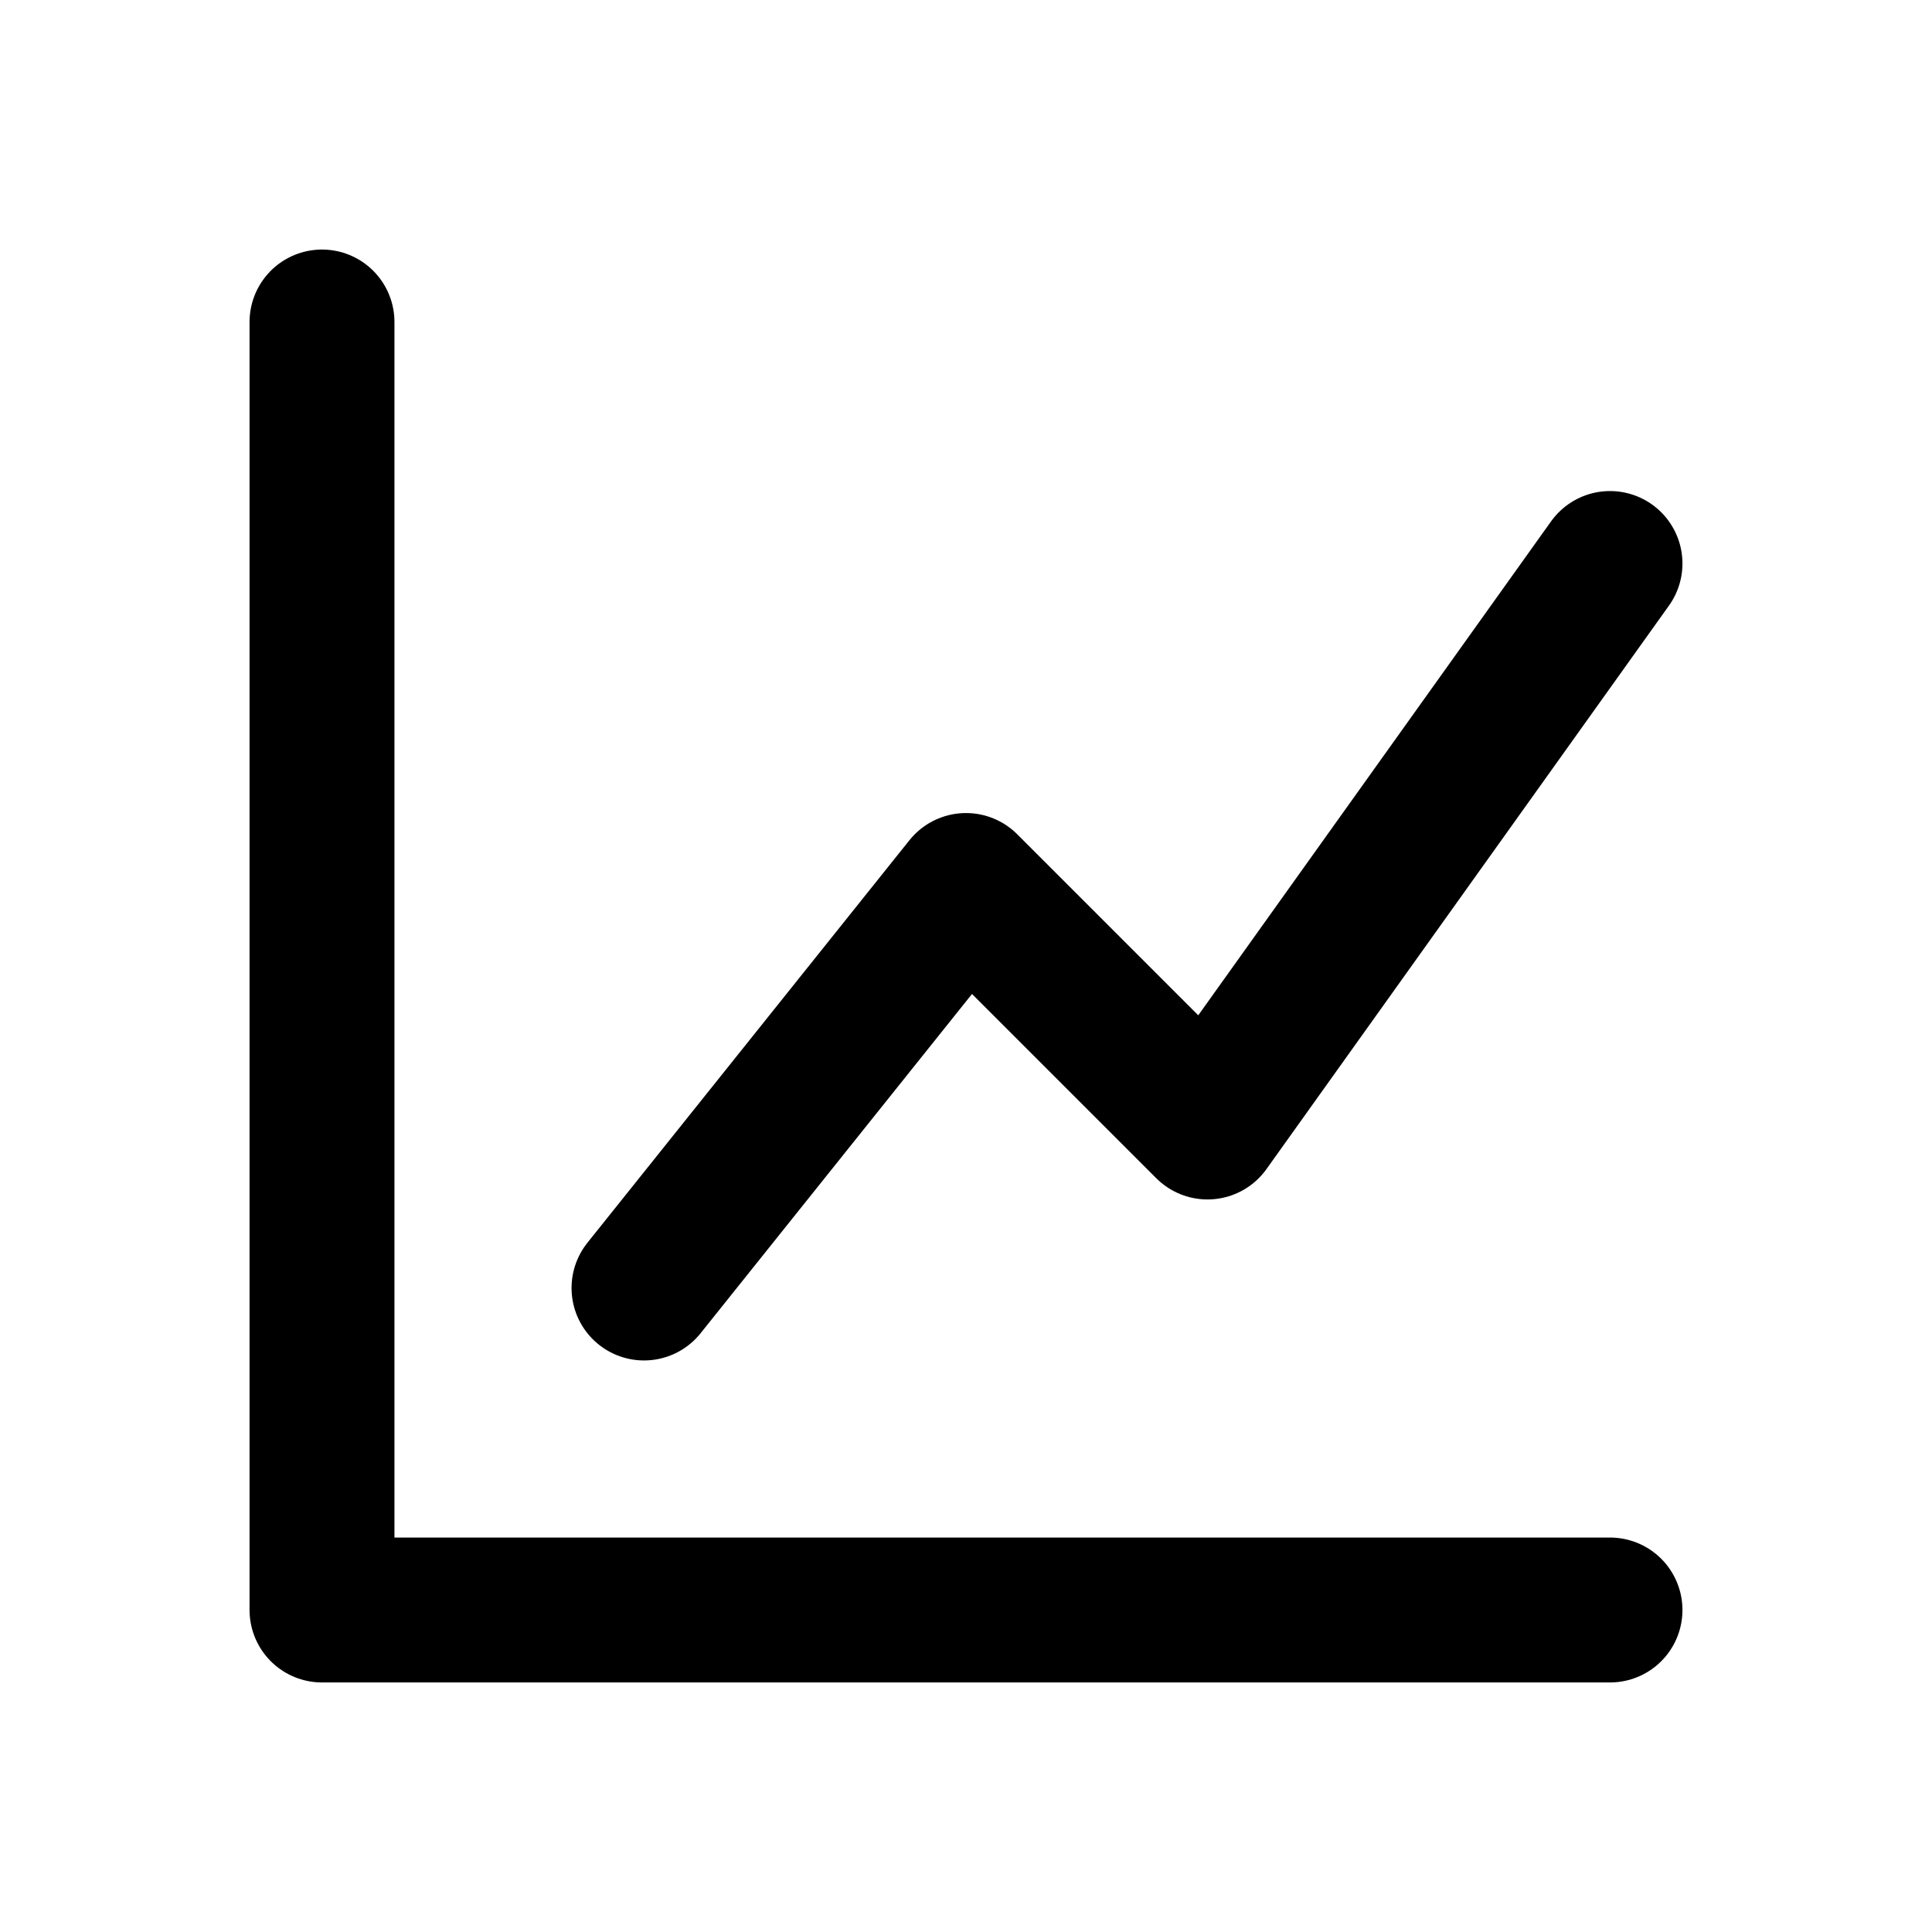
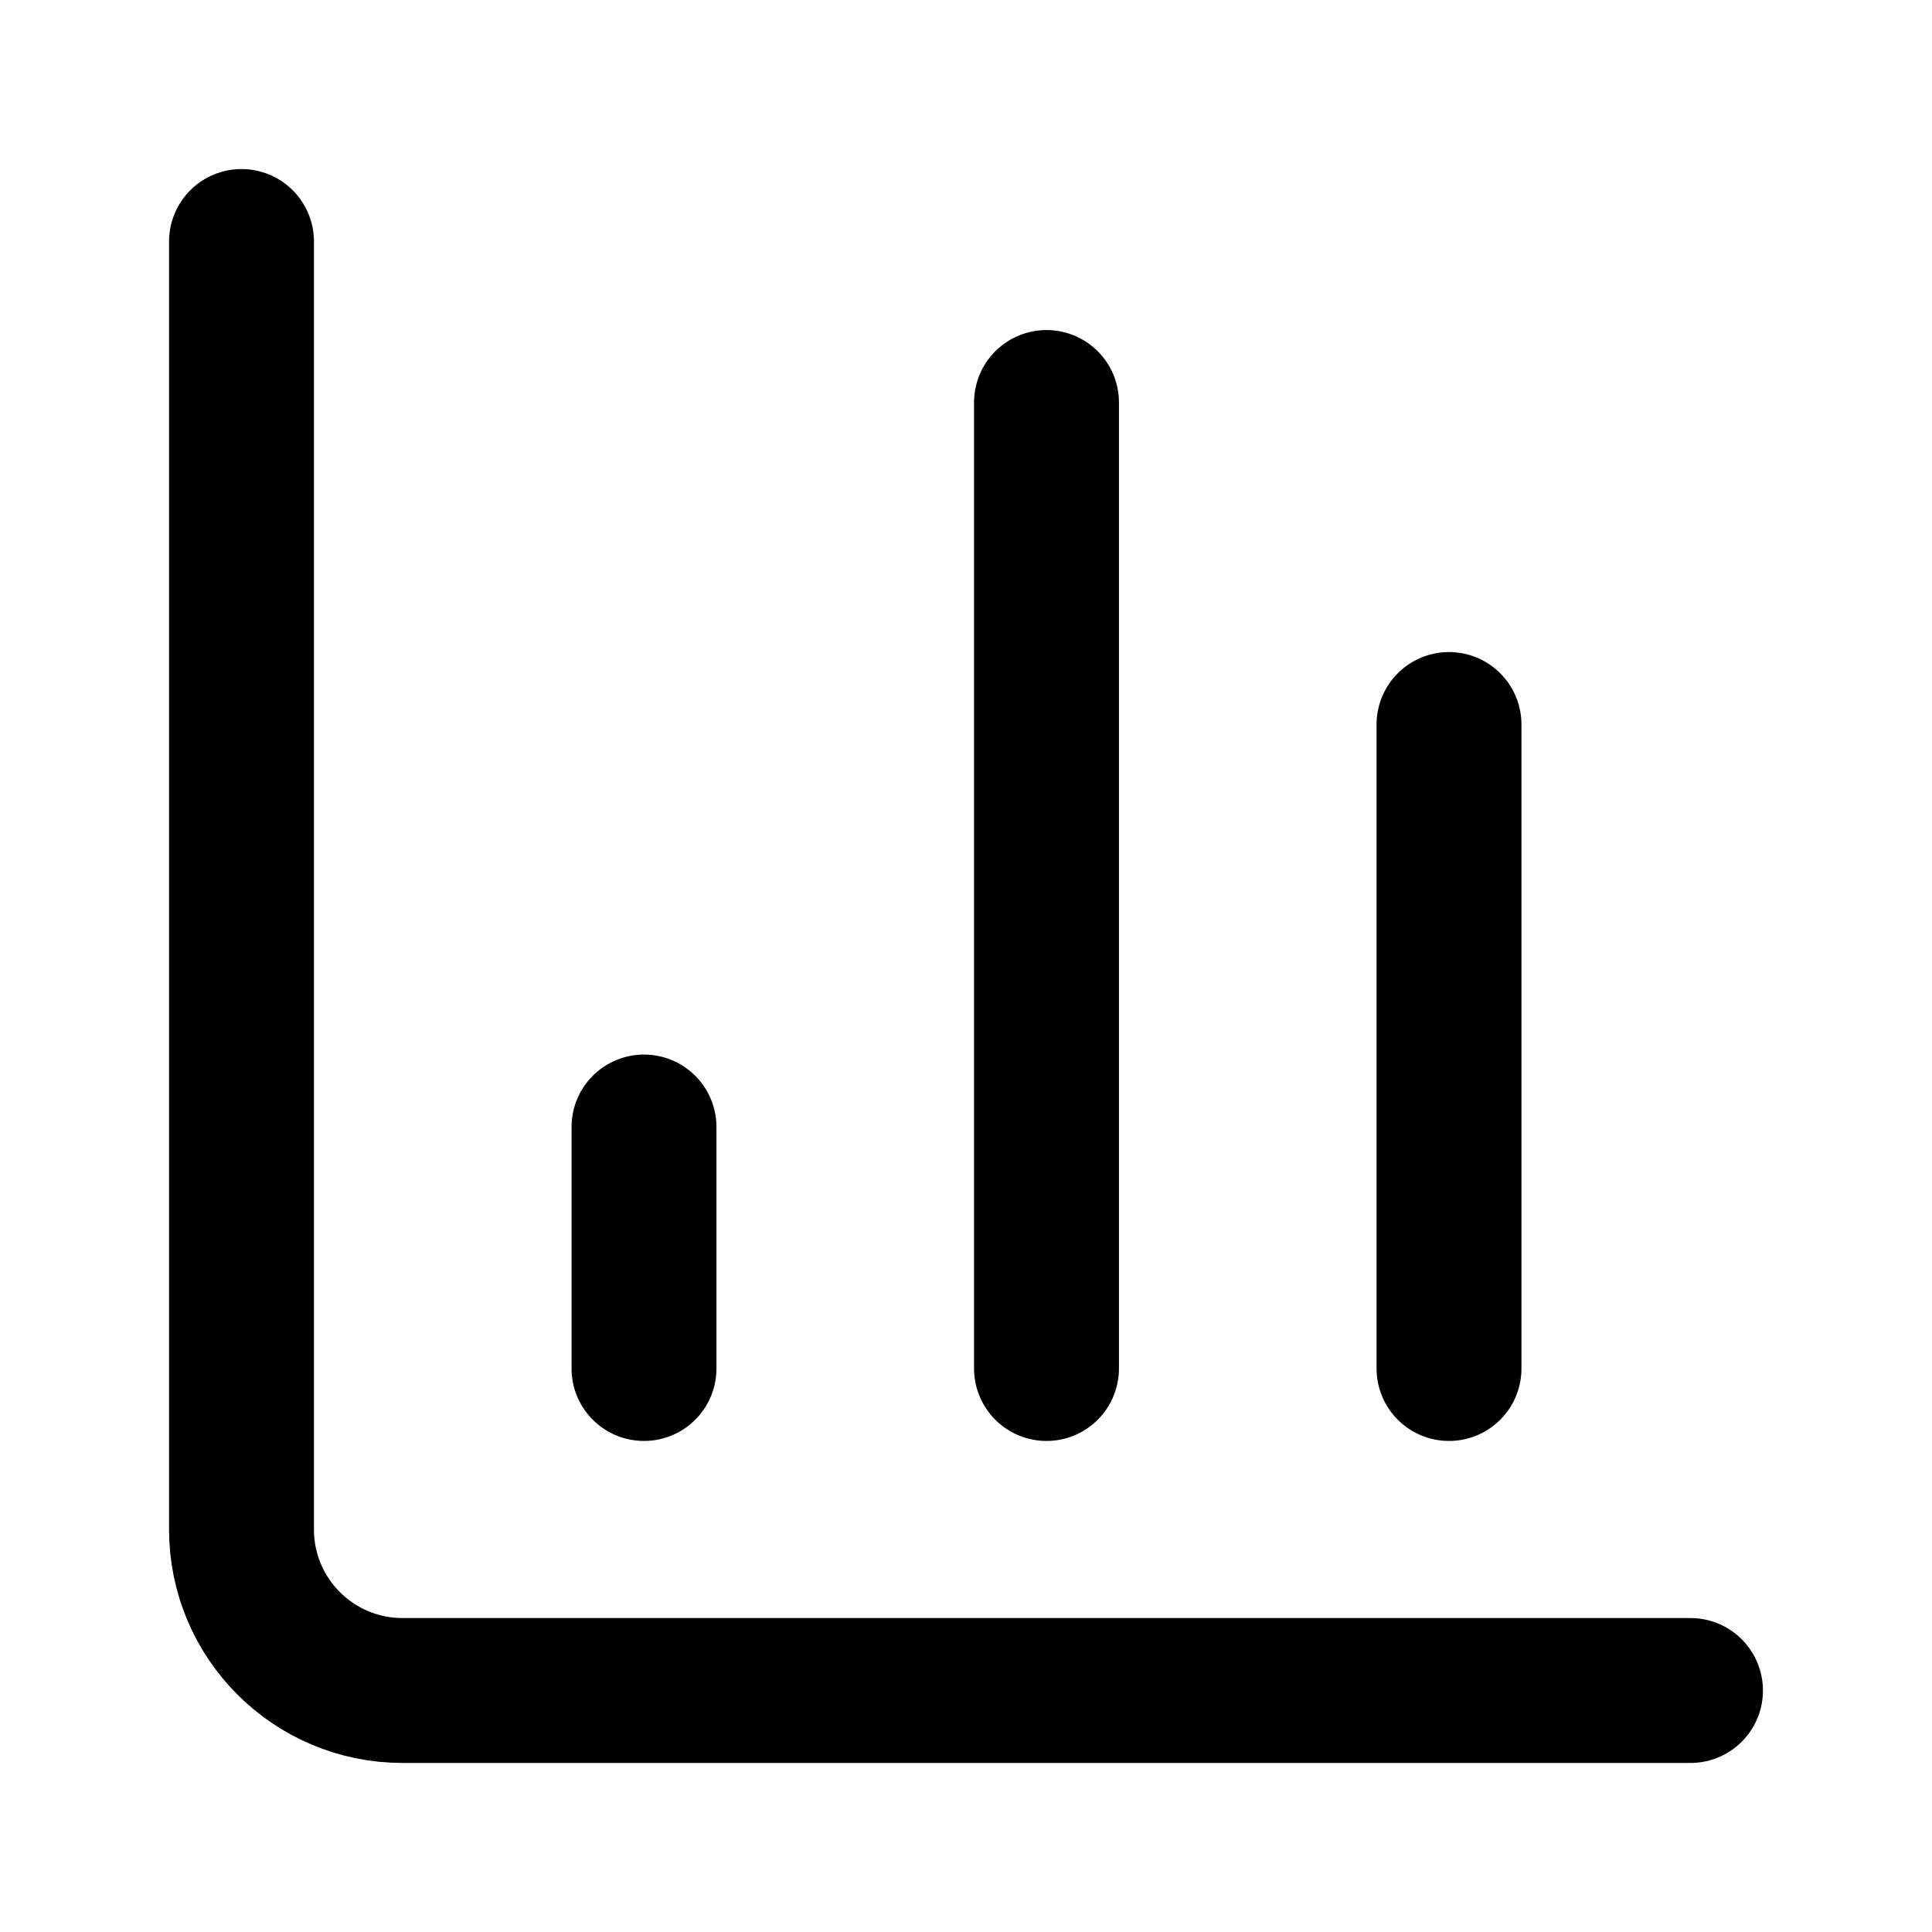
<svg xmlns="http://www.w3.org/2000/svg" viewBox="0 0 24 24" fill="none" stroke="currentColor" stroke-width="1.8" stroke-linecap="round" stroke-linejoin="round">
-   <path d="M4 20V4M4 20h16" />
-   <path d="M8 16l4-5 3 3 5-7" />
+   <path d="M3 3v16a2 2 0 0 0 2 2h16" />
+   <path d="M18 17V9" />
+   <path d="M13 17V5" />
+   <path d="M8 17v-3" />
</svg>
